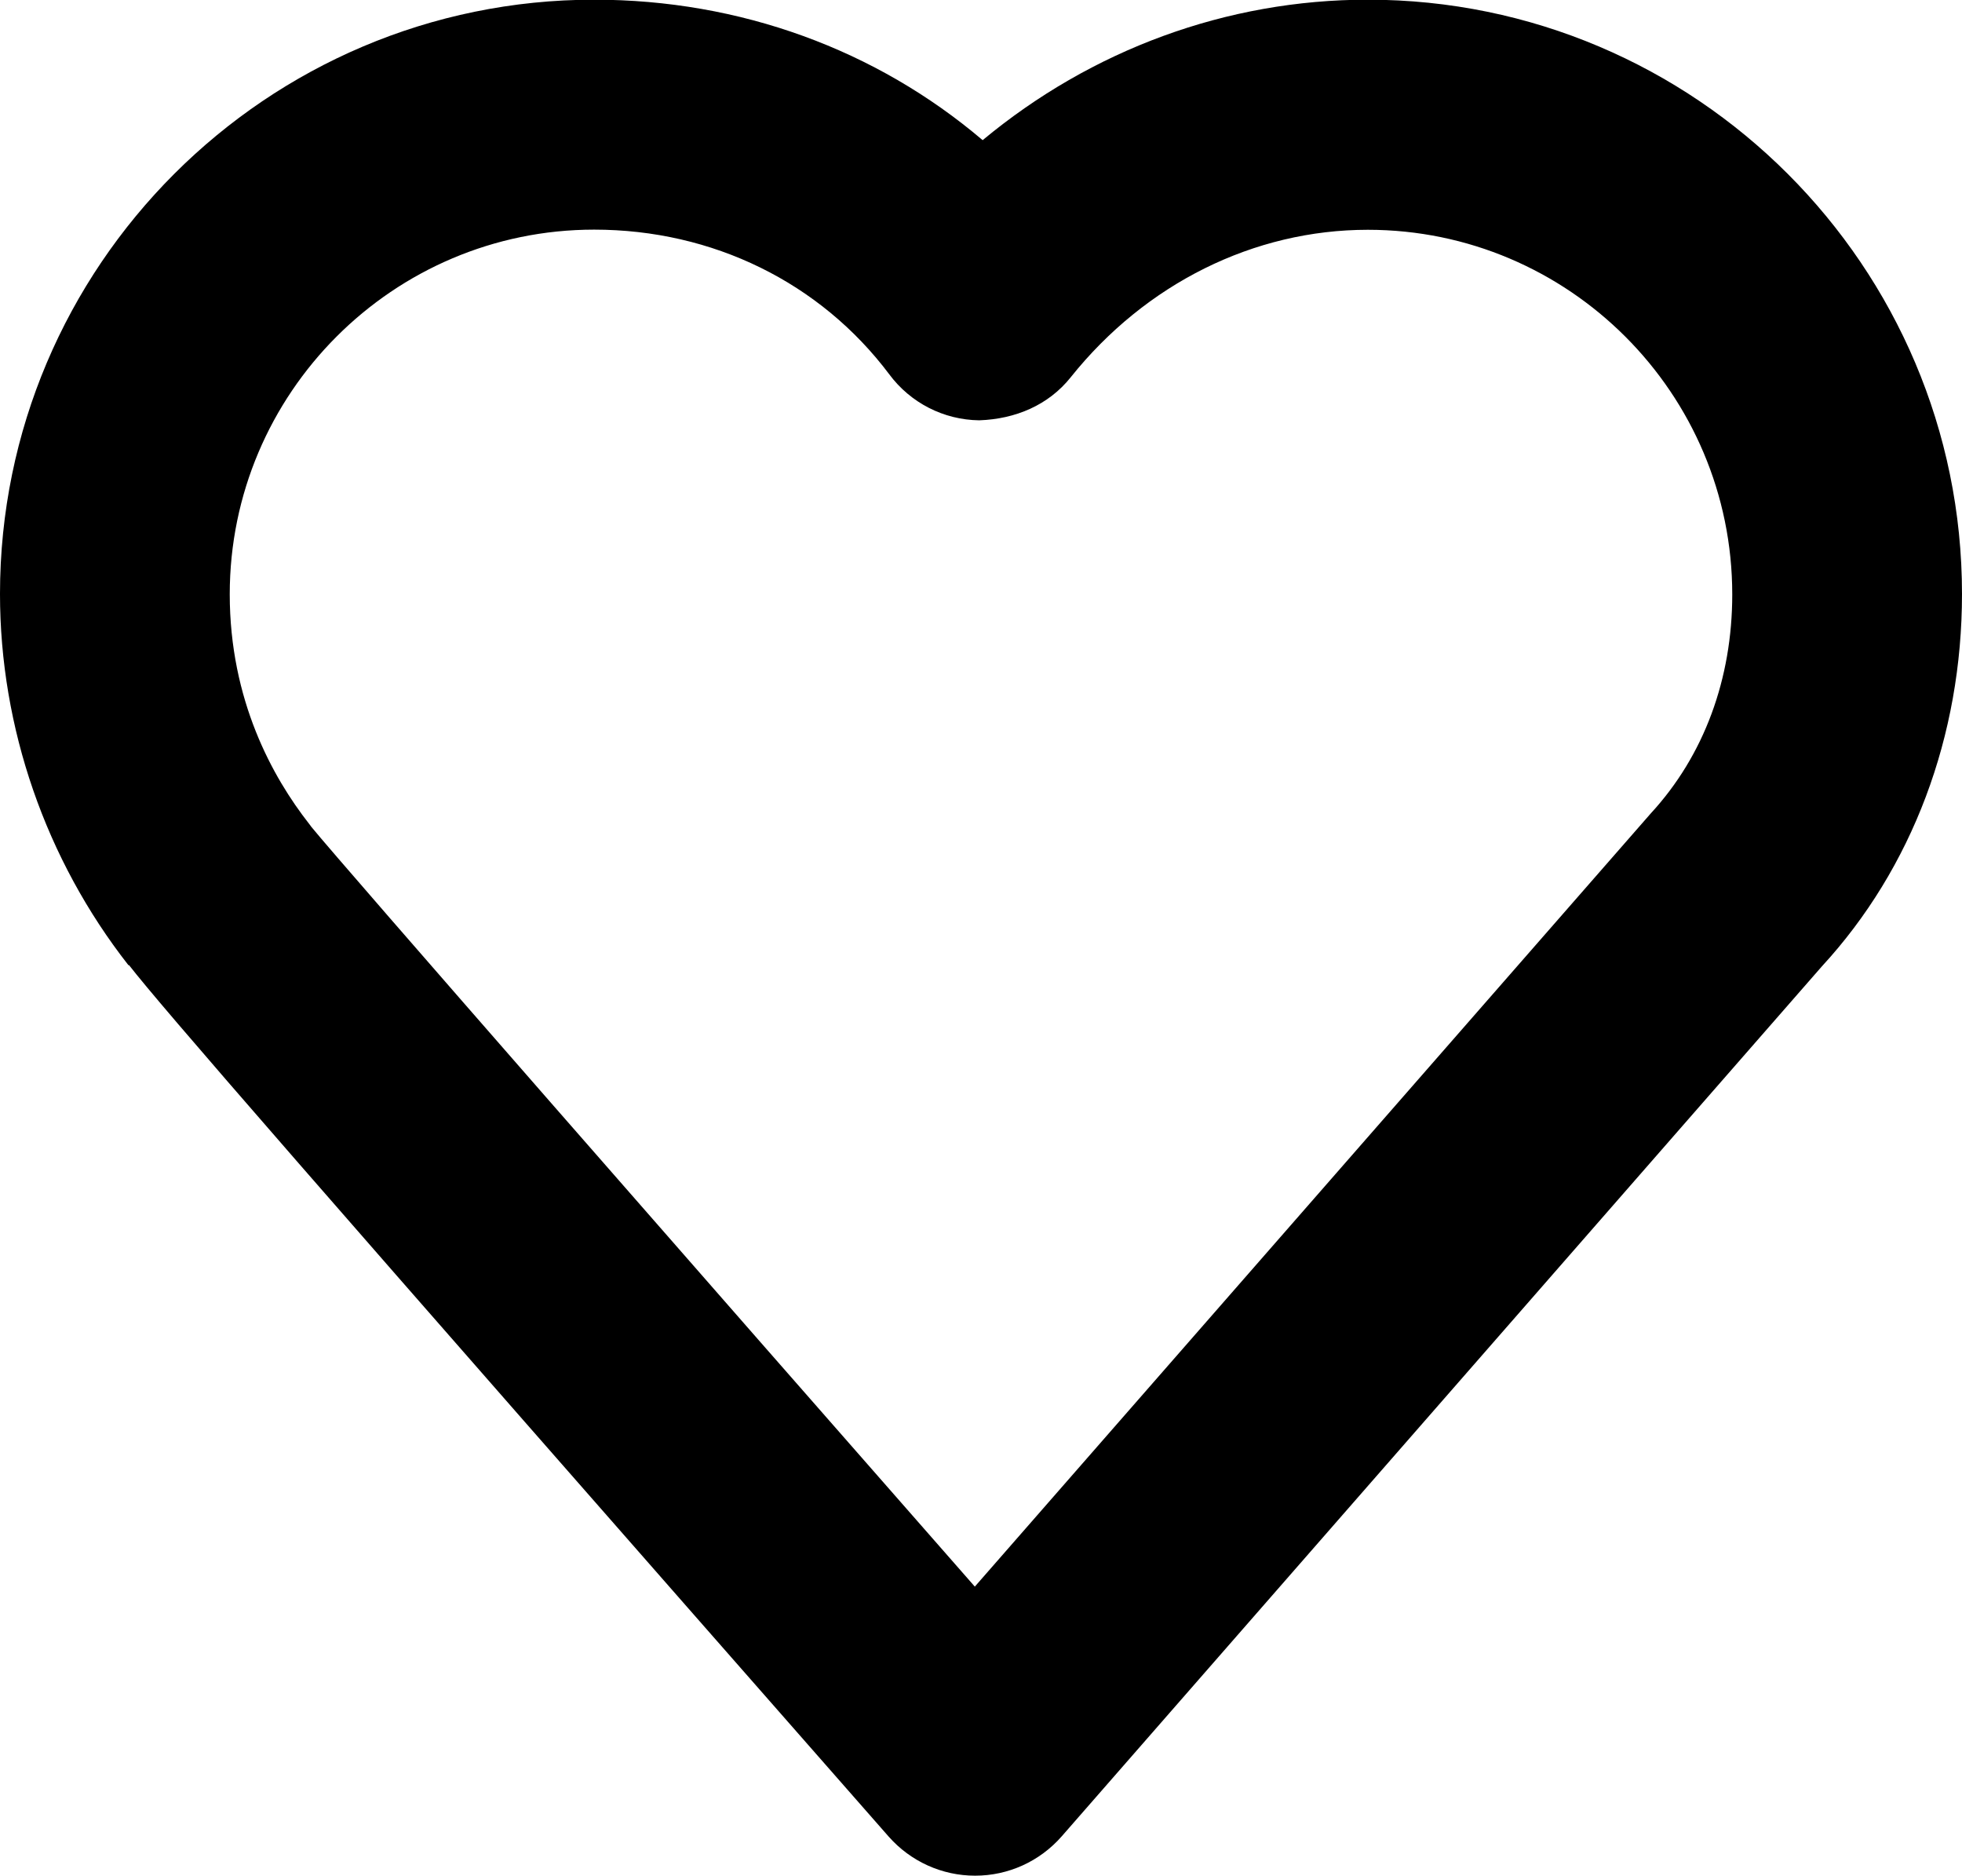
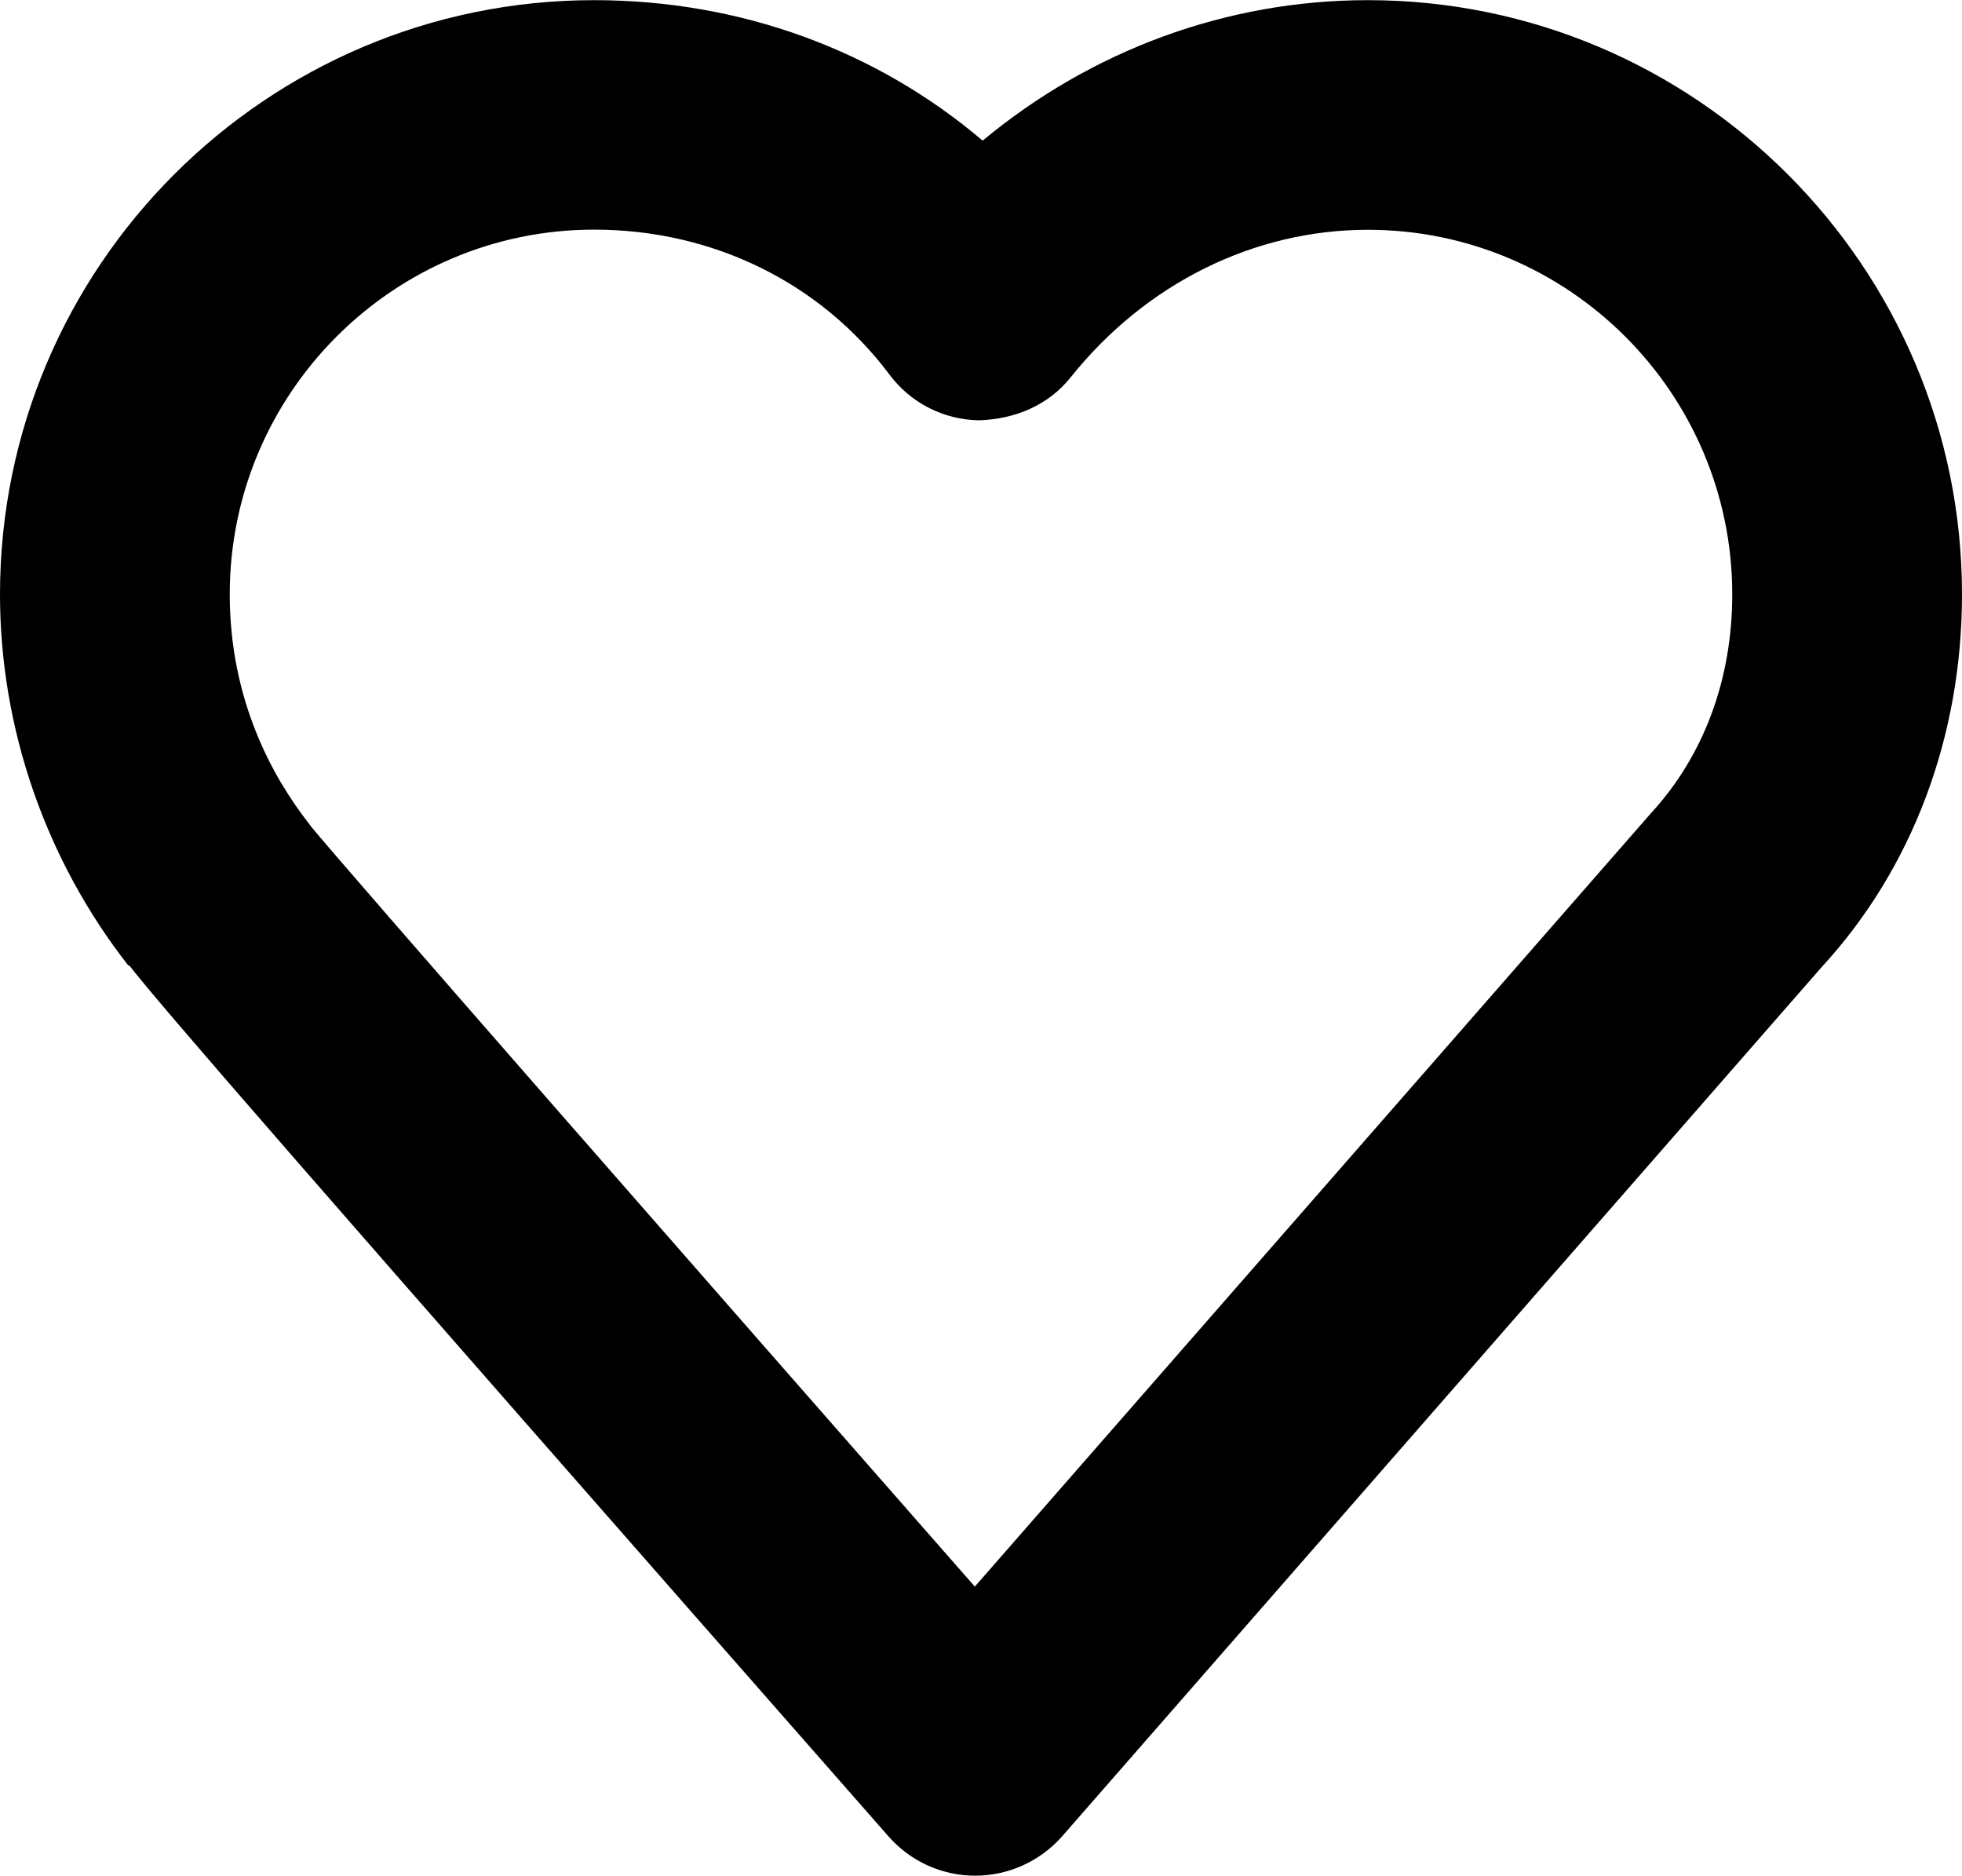
<svg xmlns="http://www.w3.org/2000/svg" version="1.0" id="Layer_1" x="0px" y="0px" width="12.545px" height="11.99px" viewBox="521.939 473.064 12.545 11.99" enable-background="new 521.939 473.064 12.545 11.99" xml:space="preserve">
  <g>
-     <path d="M528.174,485.055c-0.212,0-0.412-0.091-0.552-0.249c-3.798-4.324-4.644-5.298-4.858-5.572l-0.004,0.0 c-0.529-0.675-0.821-1.518-0.821-2.373c0-2.095,1.704-3.799,3.799-3.799c0.934,0,1.804,0.32,2.484,0.898 c0.696-0.578,1.56-0.898,2.463-0.898c2.095,0,3.799,1.704,3.799,3.799c0,0.909-0.318,1.754-0.896,2.381l-4.86,5.561 C528.587,484.964,528.386,485.055,528.174,485.055L528.174,485.055z M523.929,478.349c0.208,0.255,2.471,2.839,4.243,4.858 l4.323-4.944c0.34-0.369,0.52-0.86,0.52-1.399c0-1.285-1.045-2.331-2.33-2.331c-0.729,0-1.421,0.344-1.9,0.943 c-0.142,0.178-0.353,0.267-0.585,0.275c-0.227-0.003-0.439-0.111-0.575-0.294c-0.441-0.587-1.129-0.925-1.887-0.925 c-1.285,0-2.33,1.046-2.33,2.331c0,0.678,0.275,1.171,0.507,1.467C523.919,478.336,523.925,478.342,523.929,478.349z" />
+     <path d="M528.174,485.055c-0.212,0-0.412-0.091-0.552-0.249c-3.798-4.324-4.644-5.298-4.858-5.572l-0.004,0.003   c-0.529-0.675-0.821-1.518-0.821-2.373c0-2.095,1.704-3.799,3.799-3.799c0.934,0,1.804,0.32,2.484,0.898   c0.696-0.578,1.56-0.898,2.463-0.898c2.095,0,3.799,1.704,3.799,3.799c0,0.909-0.318,1.754-0.896,2.381l-4.86,5.561   C528.587,484.964,528.386,485.055,528.174,485.055L528.174,485.055z M523.929,478.349c0.208,0.255,2.471,2.839,4.243,4.858   l4.323-4.944c0.34-0.369,0.52-0.86,0.52-1.399c0-1.285-1.045-2.331-2.33-2.331c-0.729,0-1.421,0.344-1.9,0.943   c-0.142,0.178-0.353,0.267-0.585,0.275c-0.227-0.003-0.439-0.111-0.575-0.294c-0.441-0.587-1.129-0.925-1.887-0.925   c-1.285,0-2.33,1.046-2.33,2.331c0,0.678,0.275,1.171,0.507,1.467C523.919,478.336,523.925,478.342,523.929,478.349z" />
  </g>
</svg>
